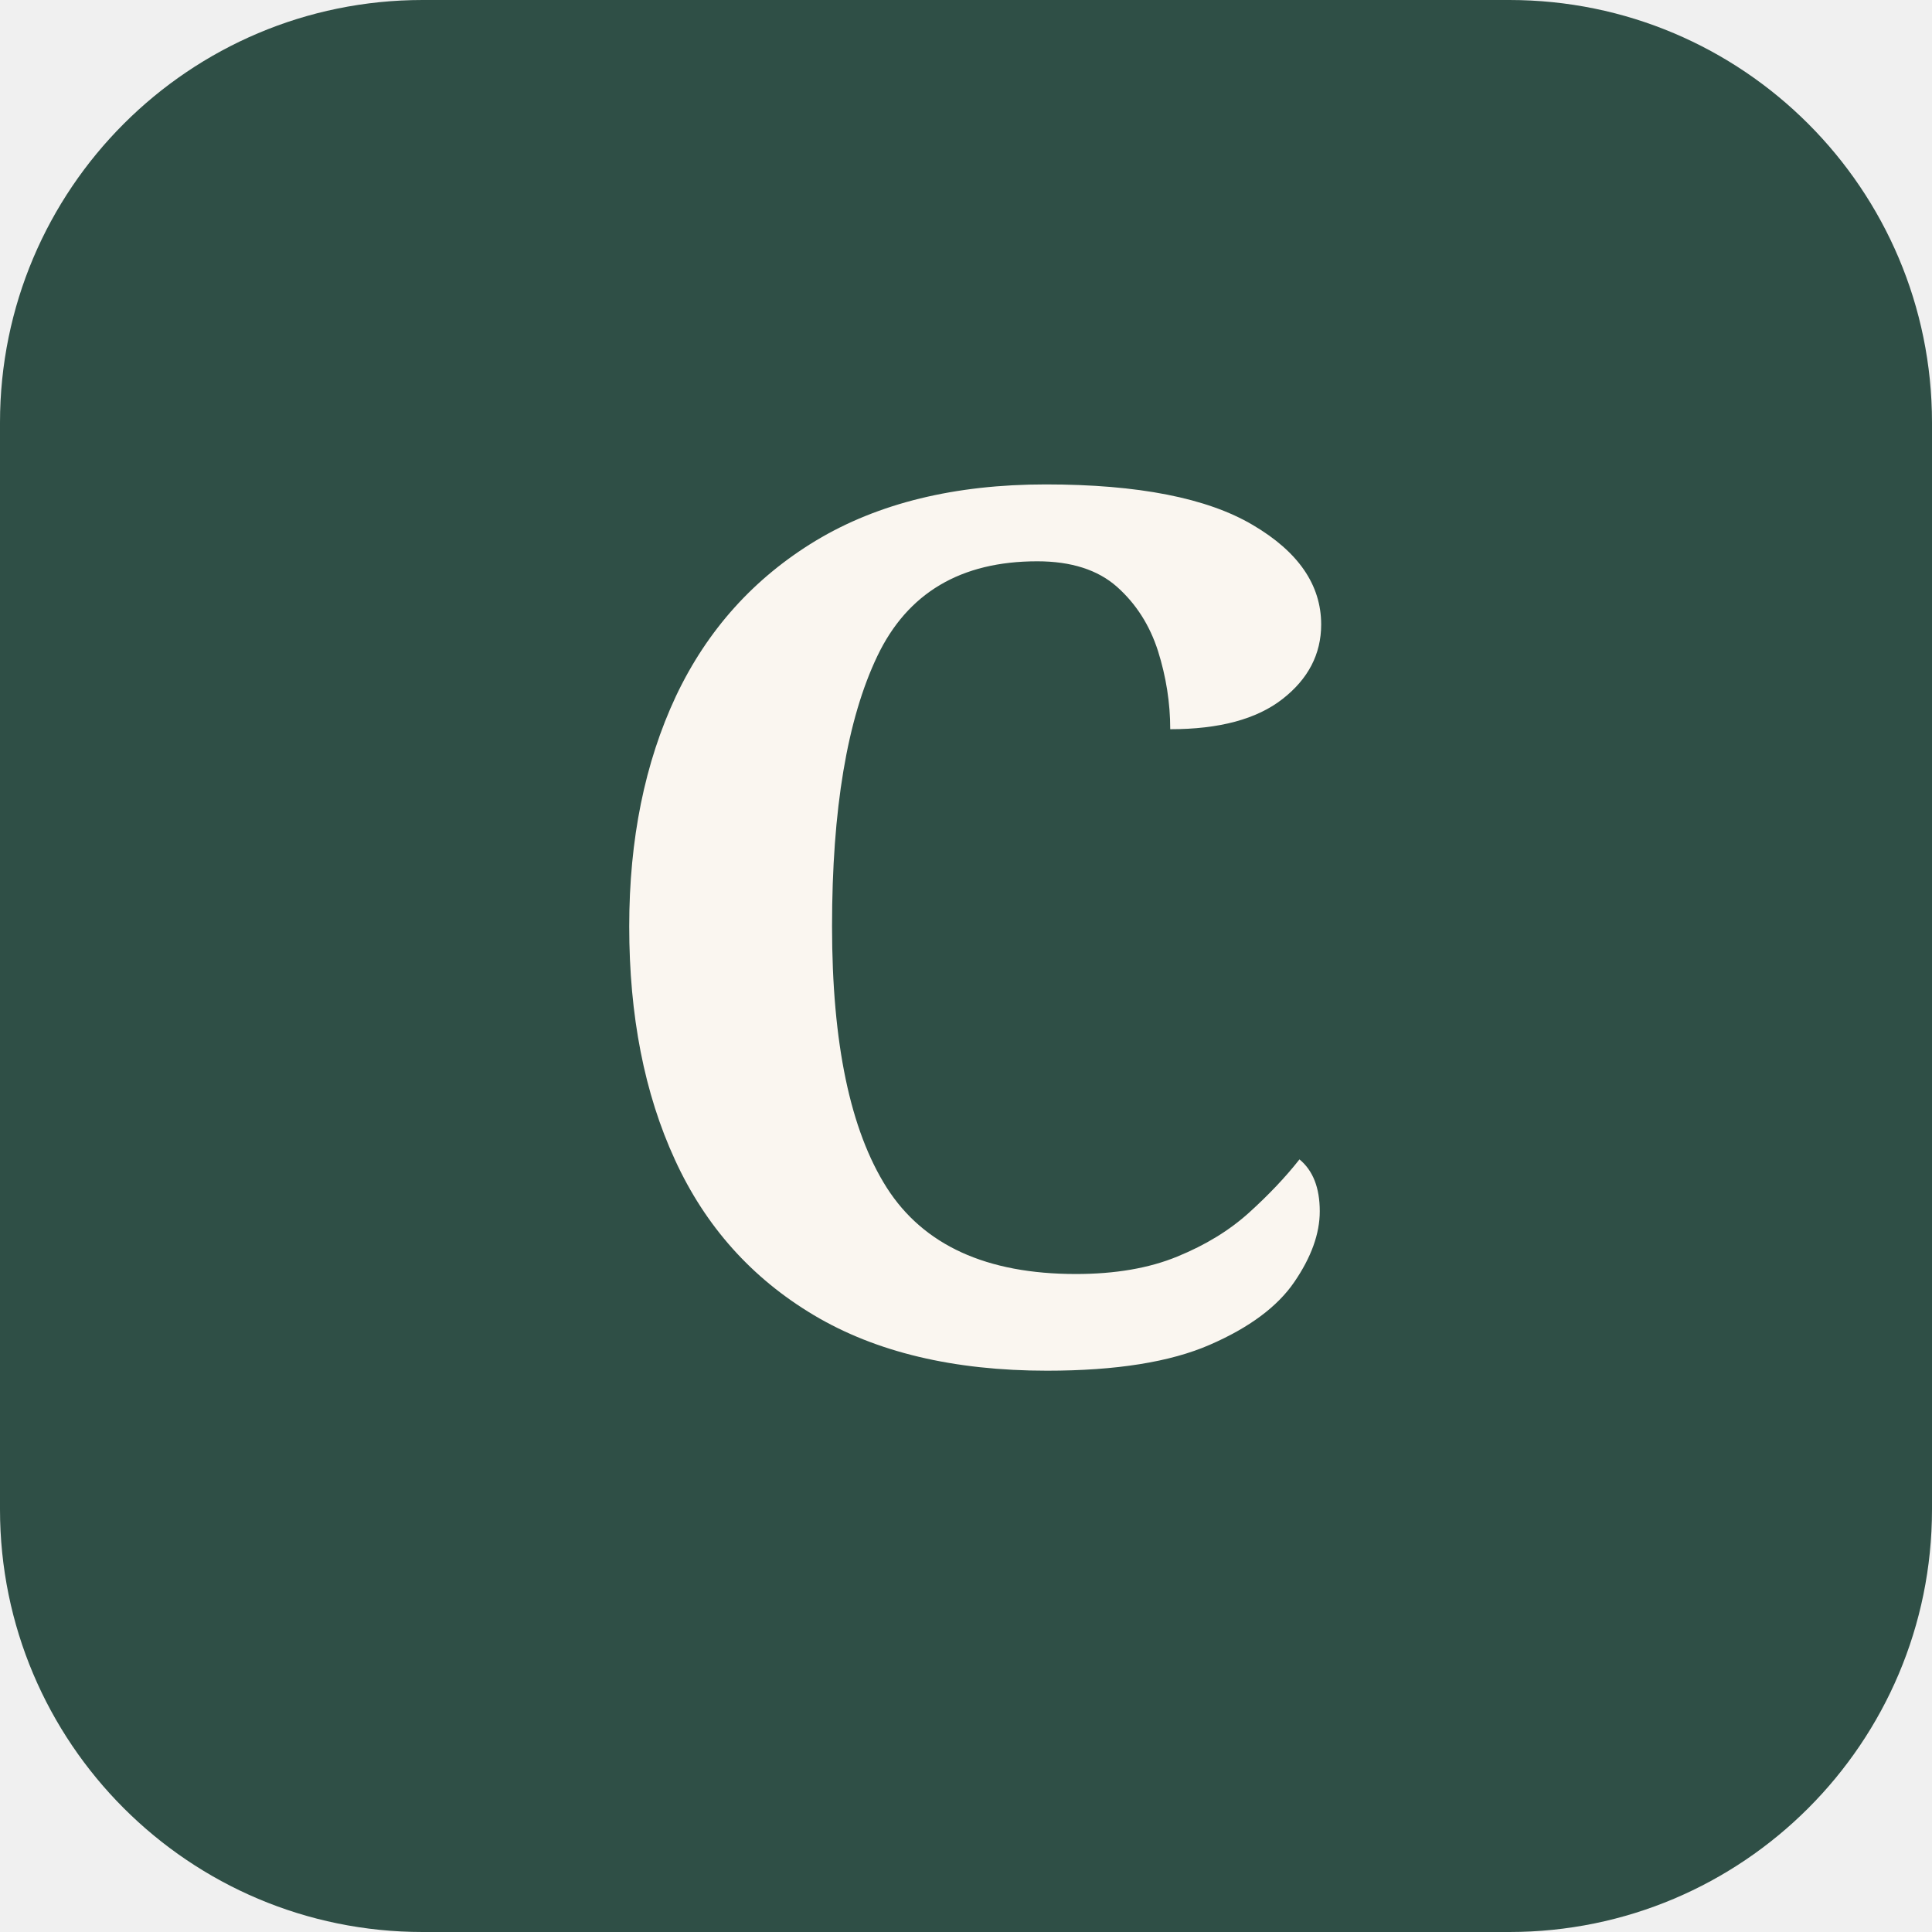
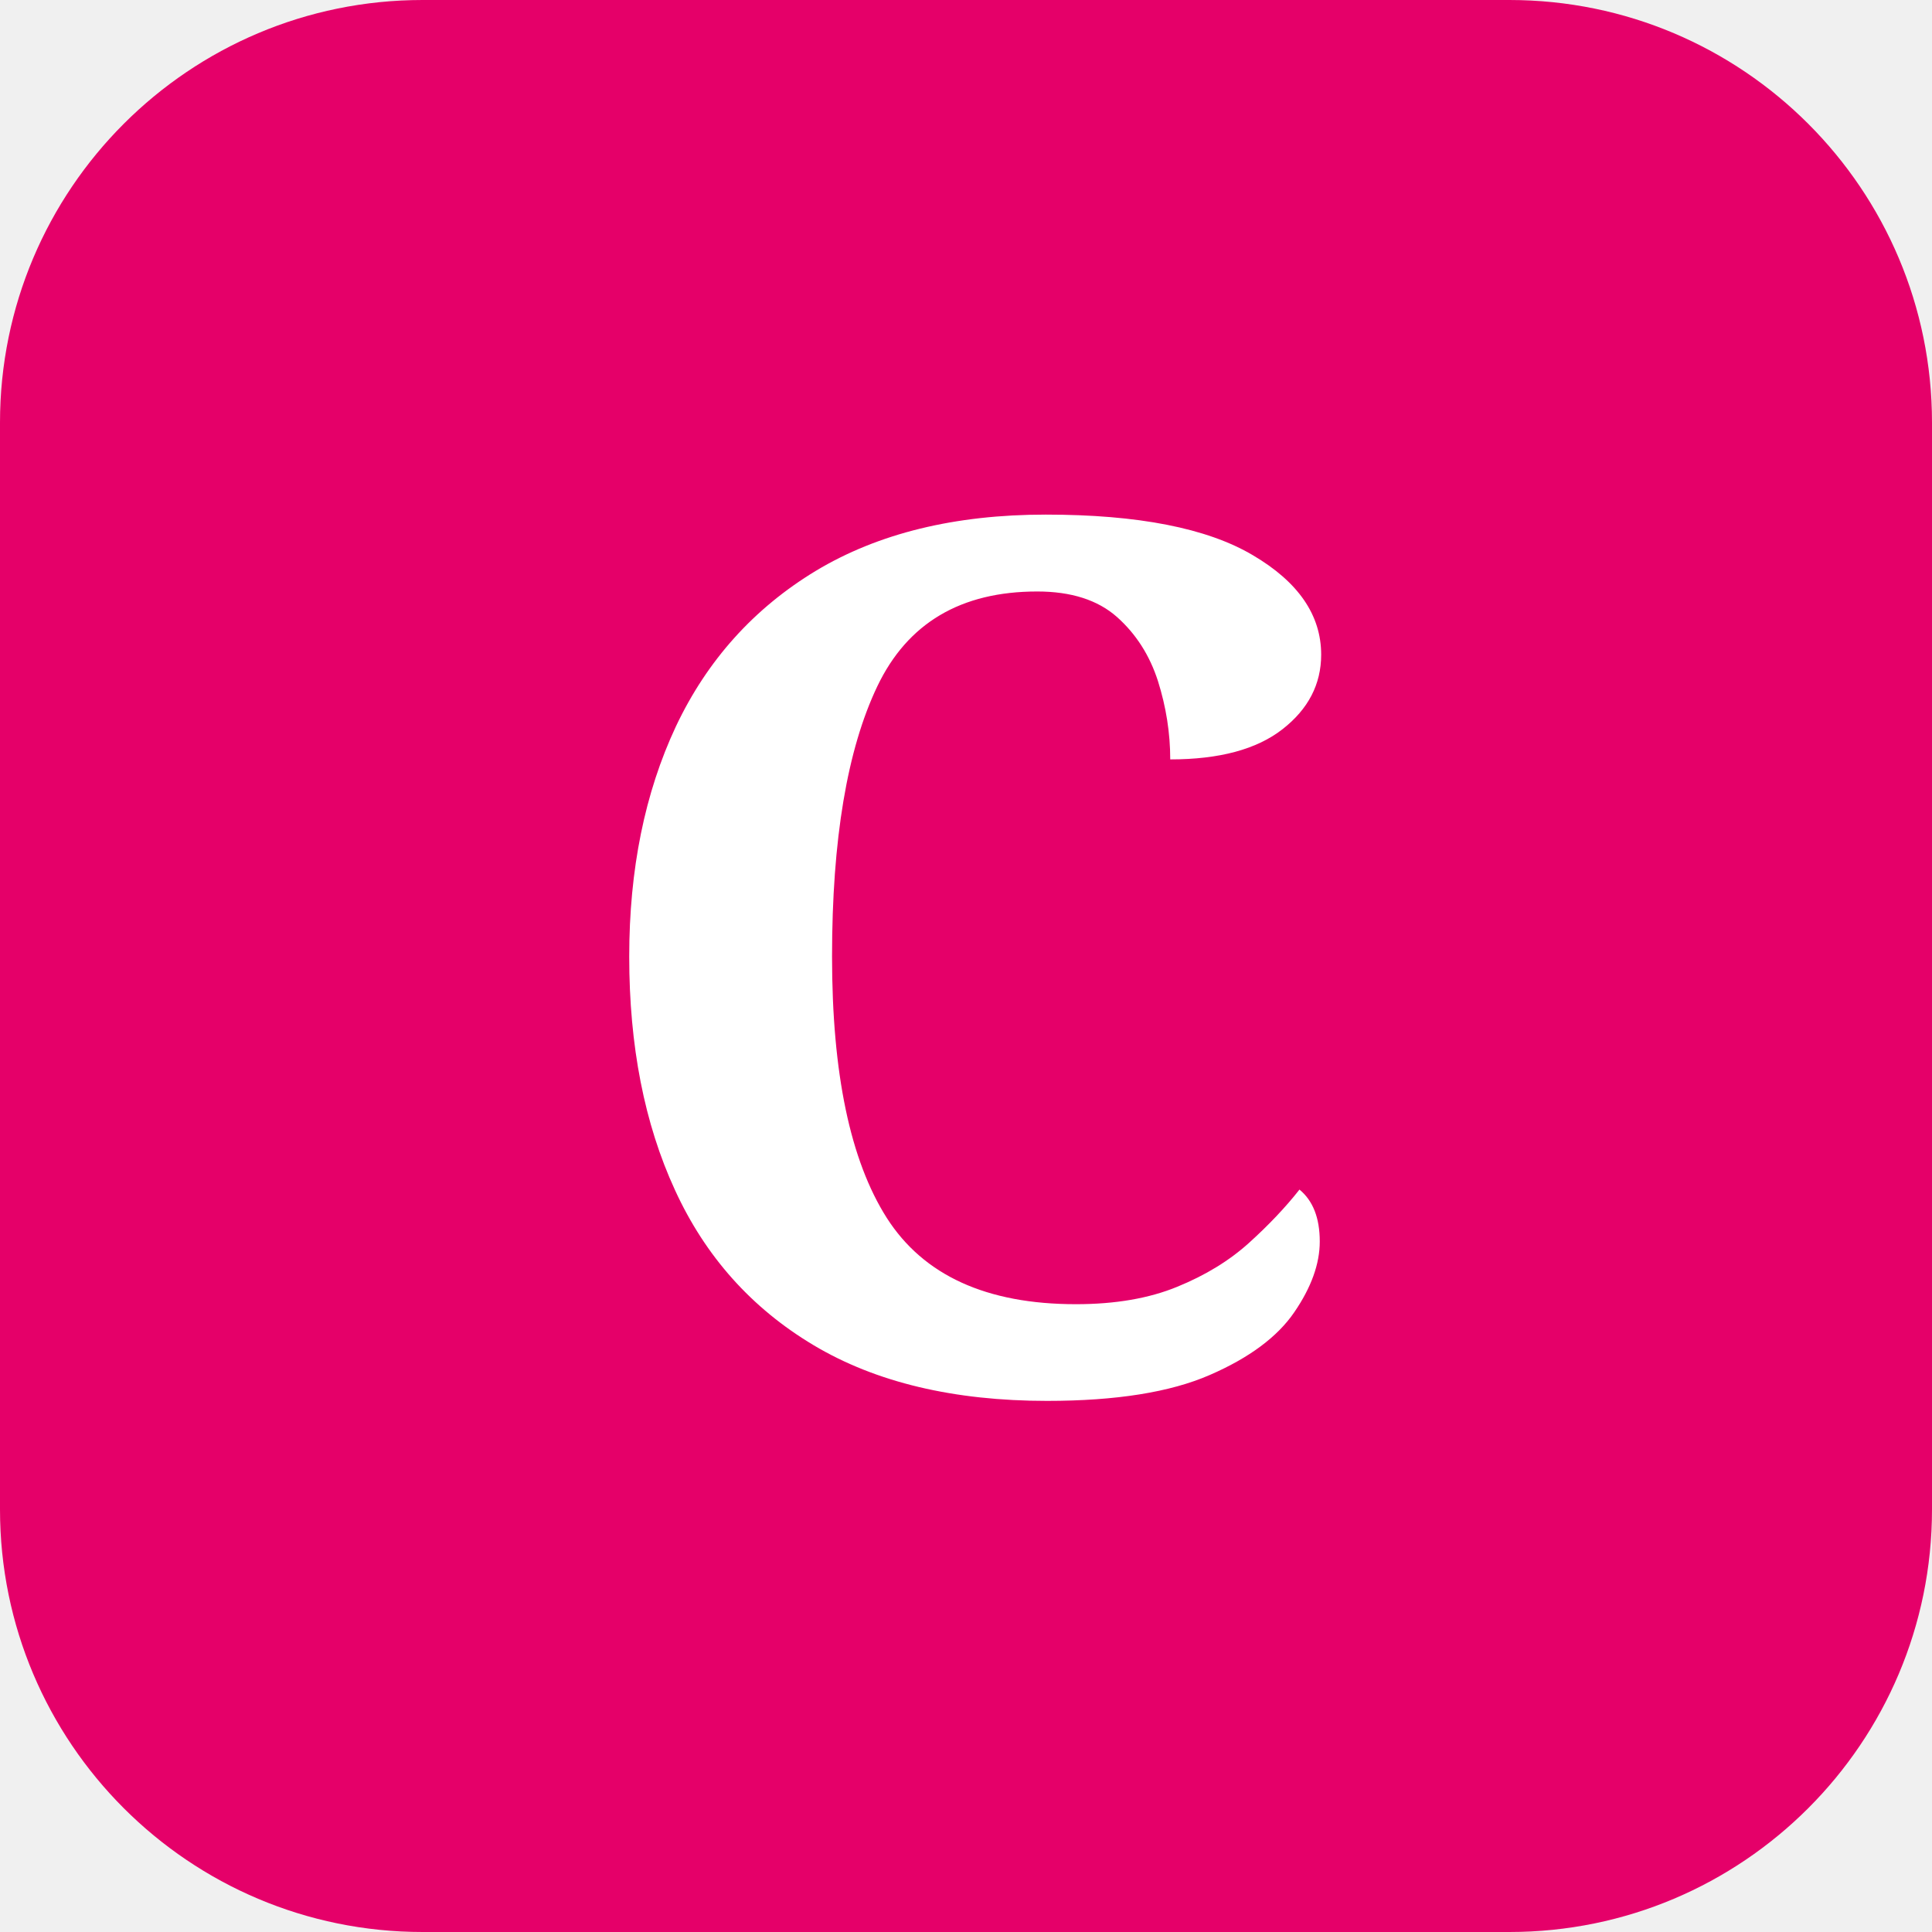
<svg xmlns="http://www.w3.org/2000/svg" viewBox="0 0 64 64">
-   <rect width="64" height="64" rx="14" fill="#2f4f46" />
-   <text x="32" y="45" font-family="Georgia,serif" font-size="40" font-weight="700" text-anchor="middle" fill="#faf6f0">C</text>
+   <rect width="64" height="64" rx="14" fill="#e50069" />
+   <text x="32" y="46" font-family="Georgia,serif" font-size="40" font-weight="700" text-anchor="middle" fill="#fff">C</text>
</svg>
